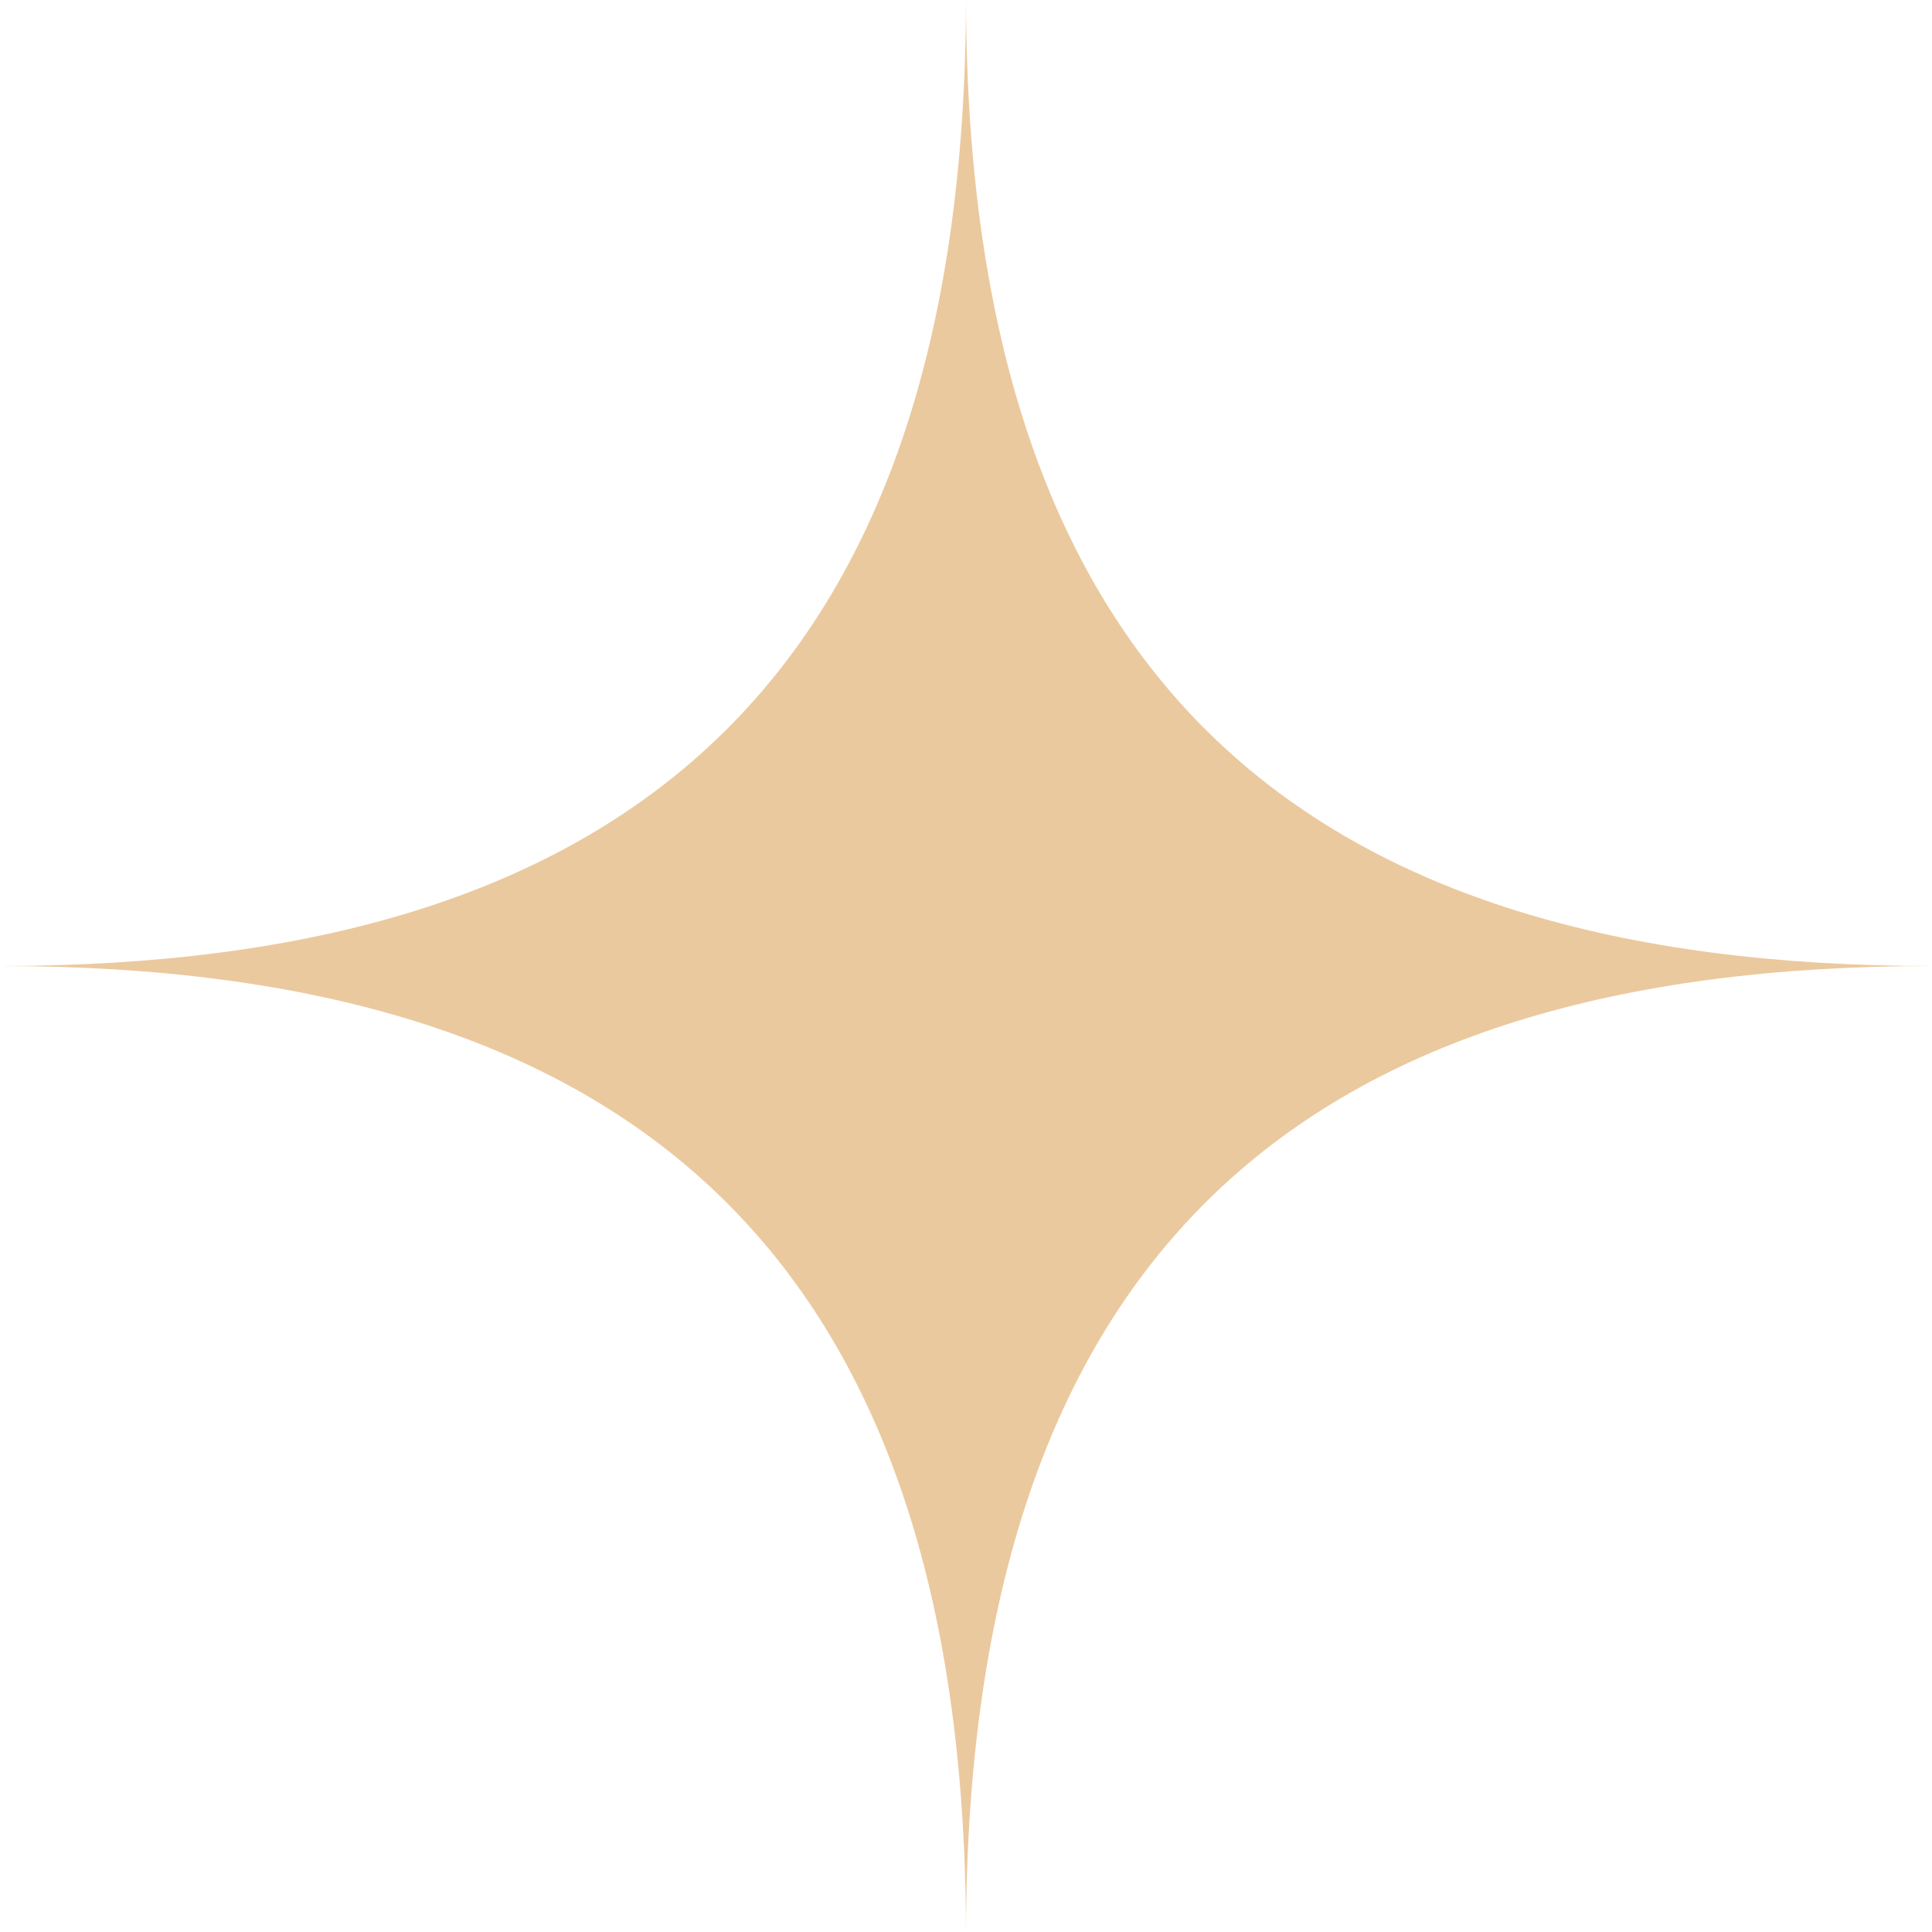
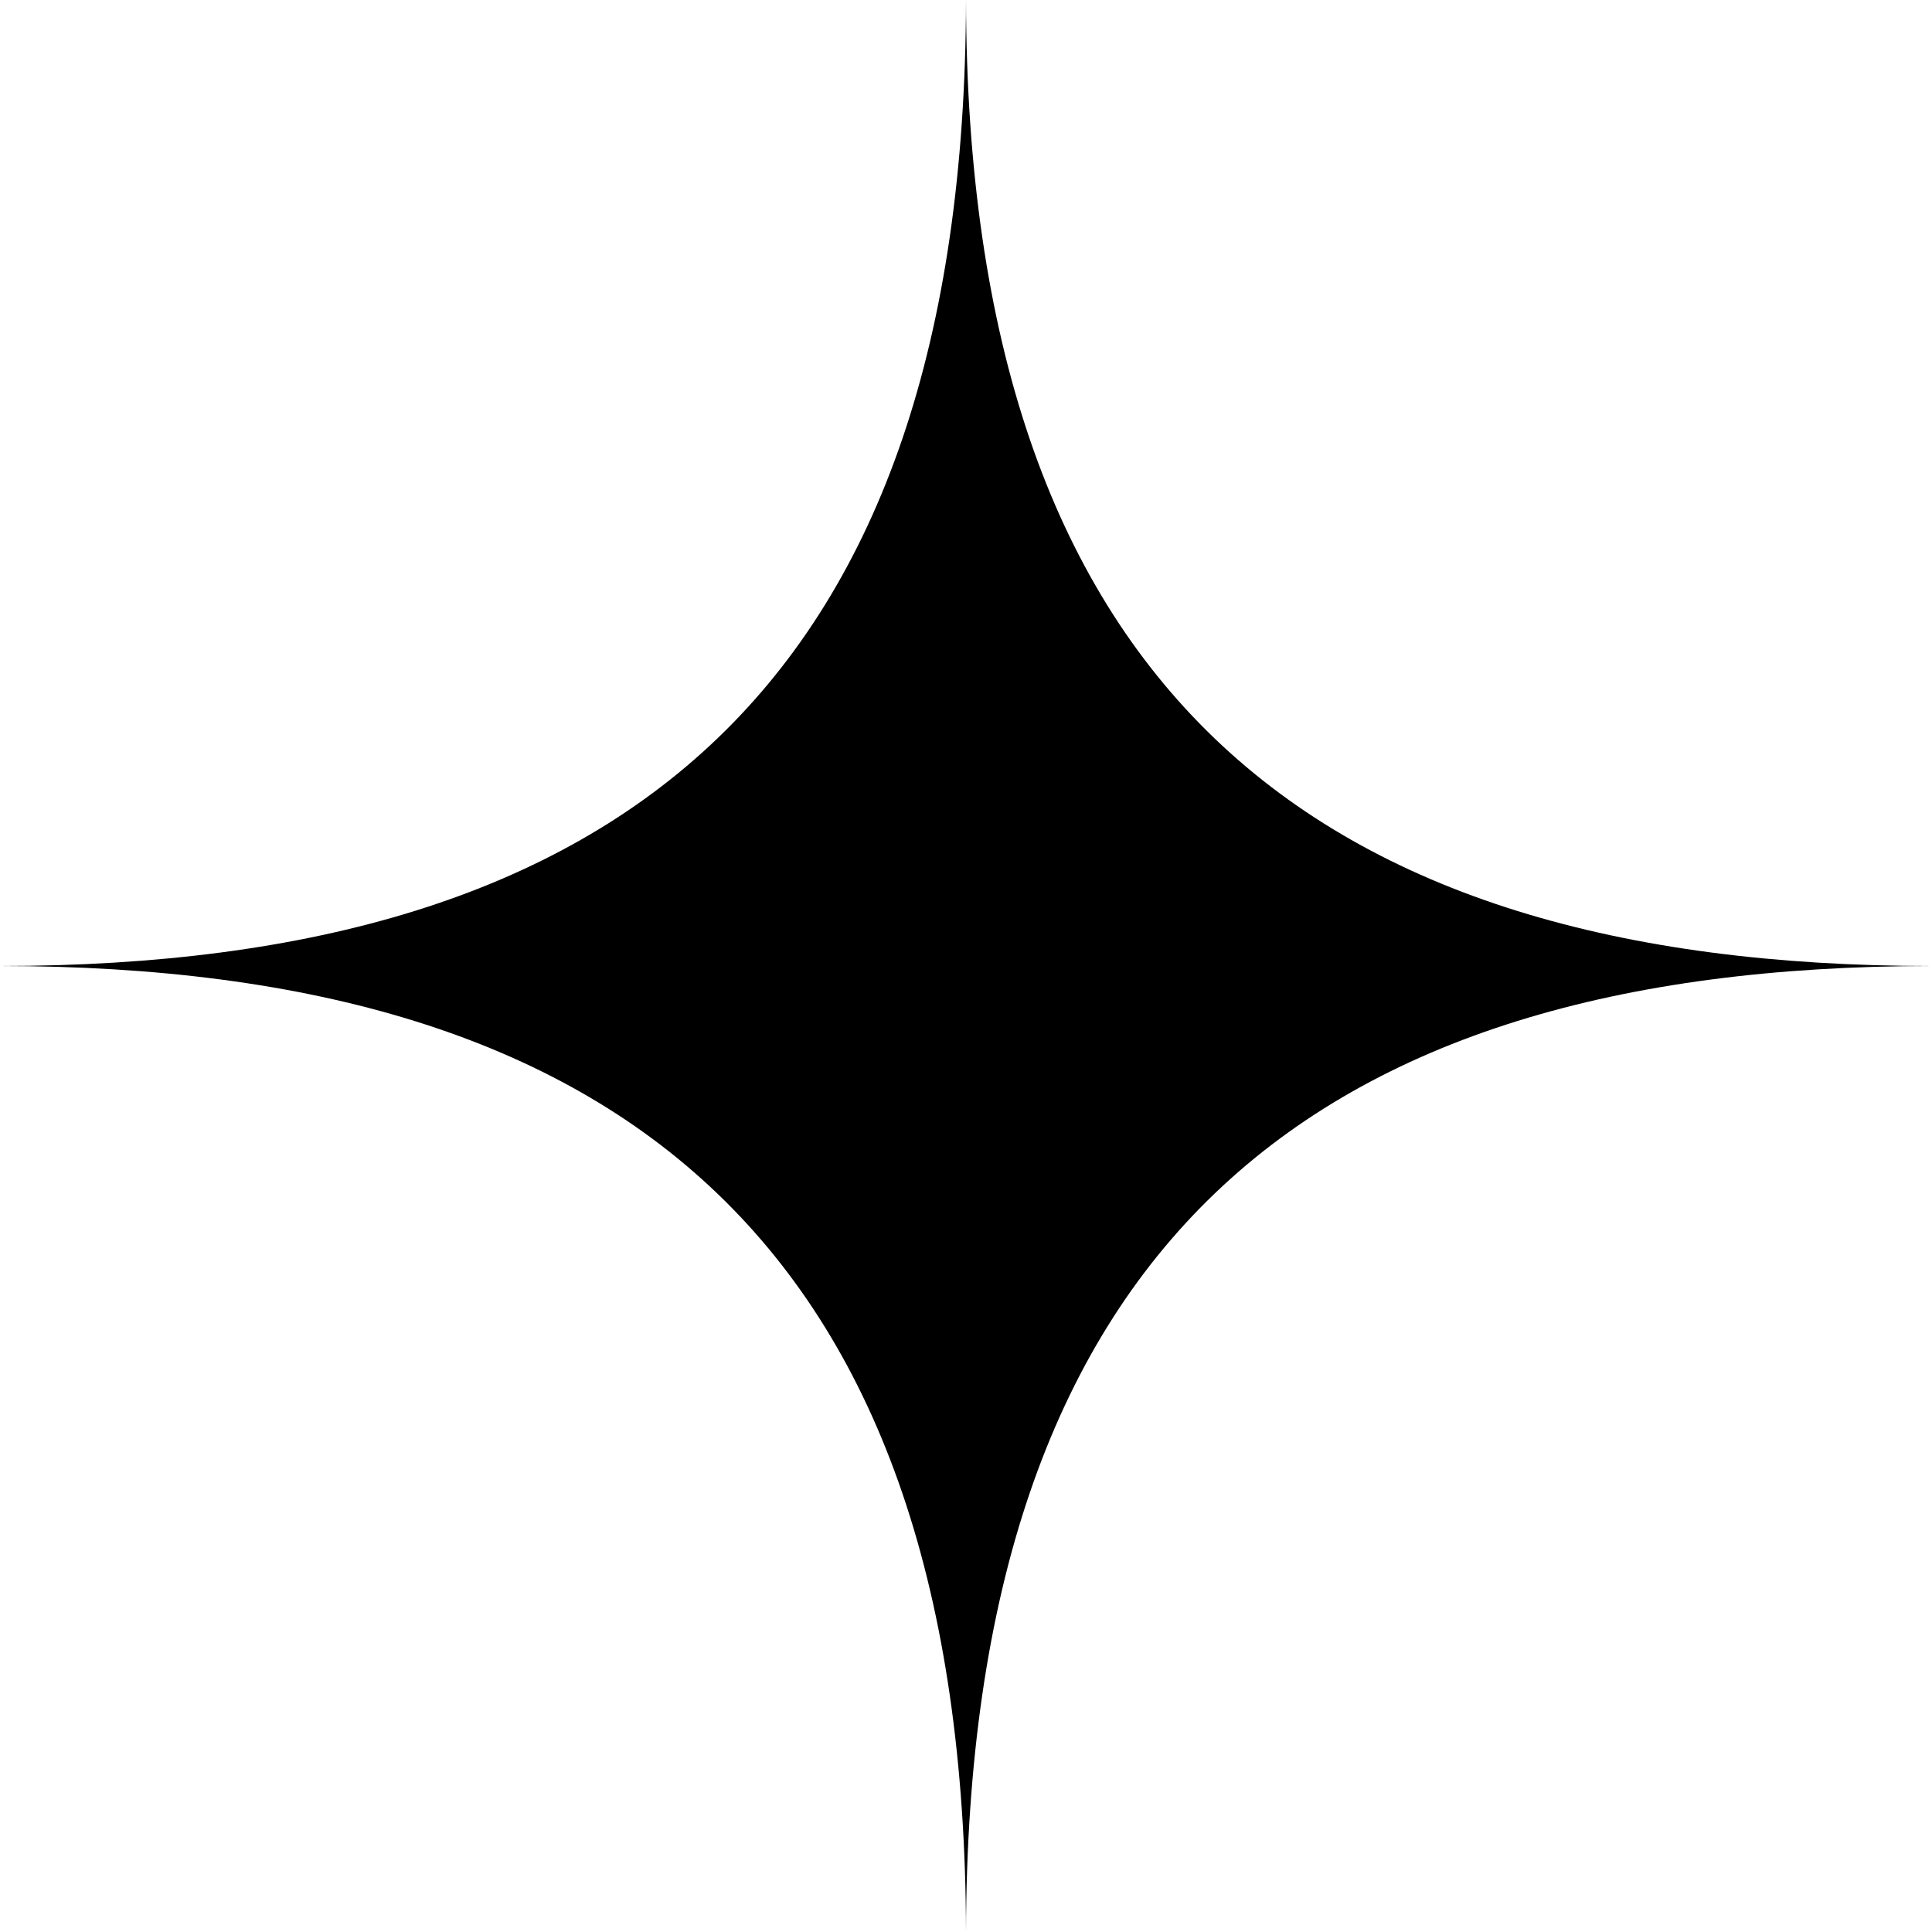
<svg xmlns="http://www.w3.org/2000/svg" width="24" height="24" viewBox="0 0 24 24" fill="none">
-   <path d="M12 -5.24537e-07C12.019 8.464 16.219 12 24 12C16.219 12 12.019 15.537 12 24C11.981 15.537 7.781 12 -5.24537e-07 12C7.781 12 11.981 8.464 12 -5.24537e-07Z" fill="#EBC99E" />
+   <path d="M12 -5.24537e-07C12.019 8.464 16.219 12 24 12C16.219 12 12.019 15.537 12 24C11.981 15.537 7.781 12 -5.24537e-07 12C7.781 12 11.981 8.464 12 -5.24537e-07Z" fill="currentColor" />
</svg>
